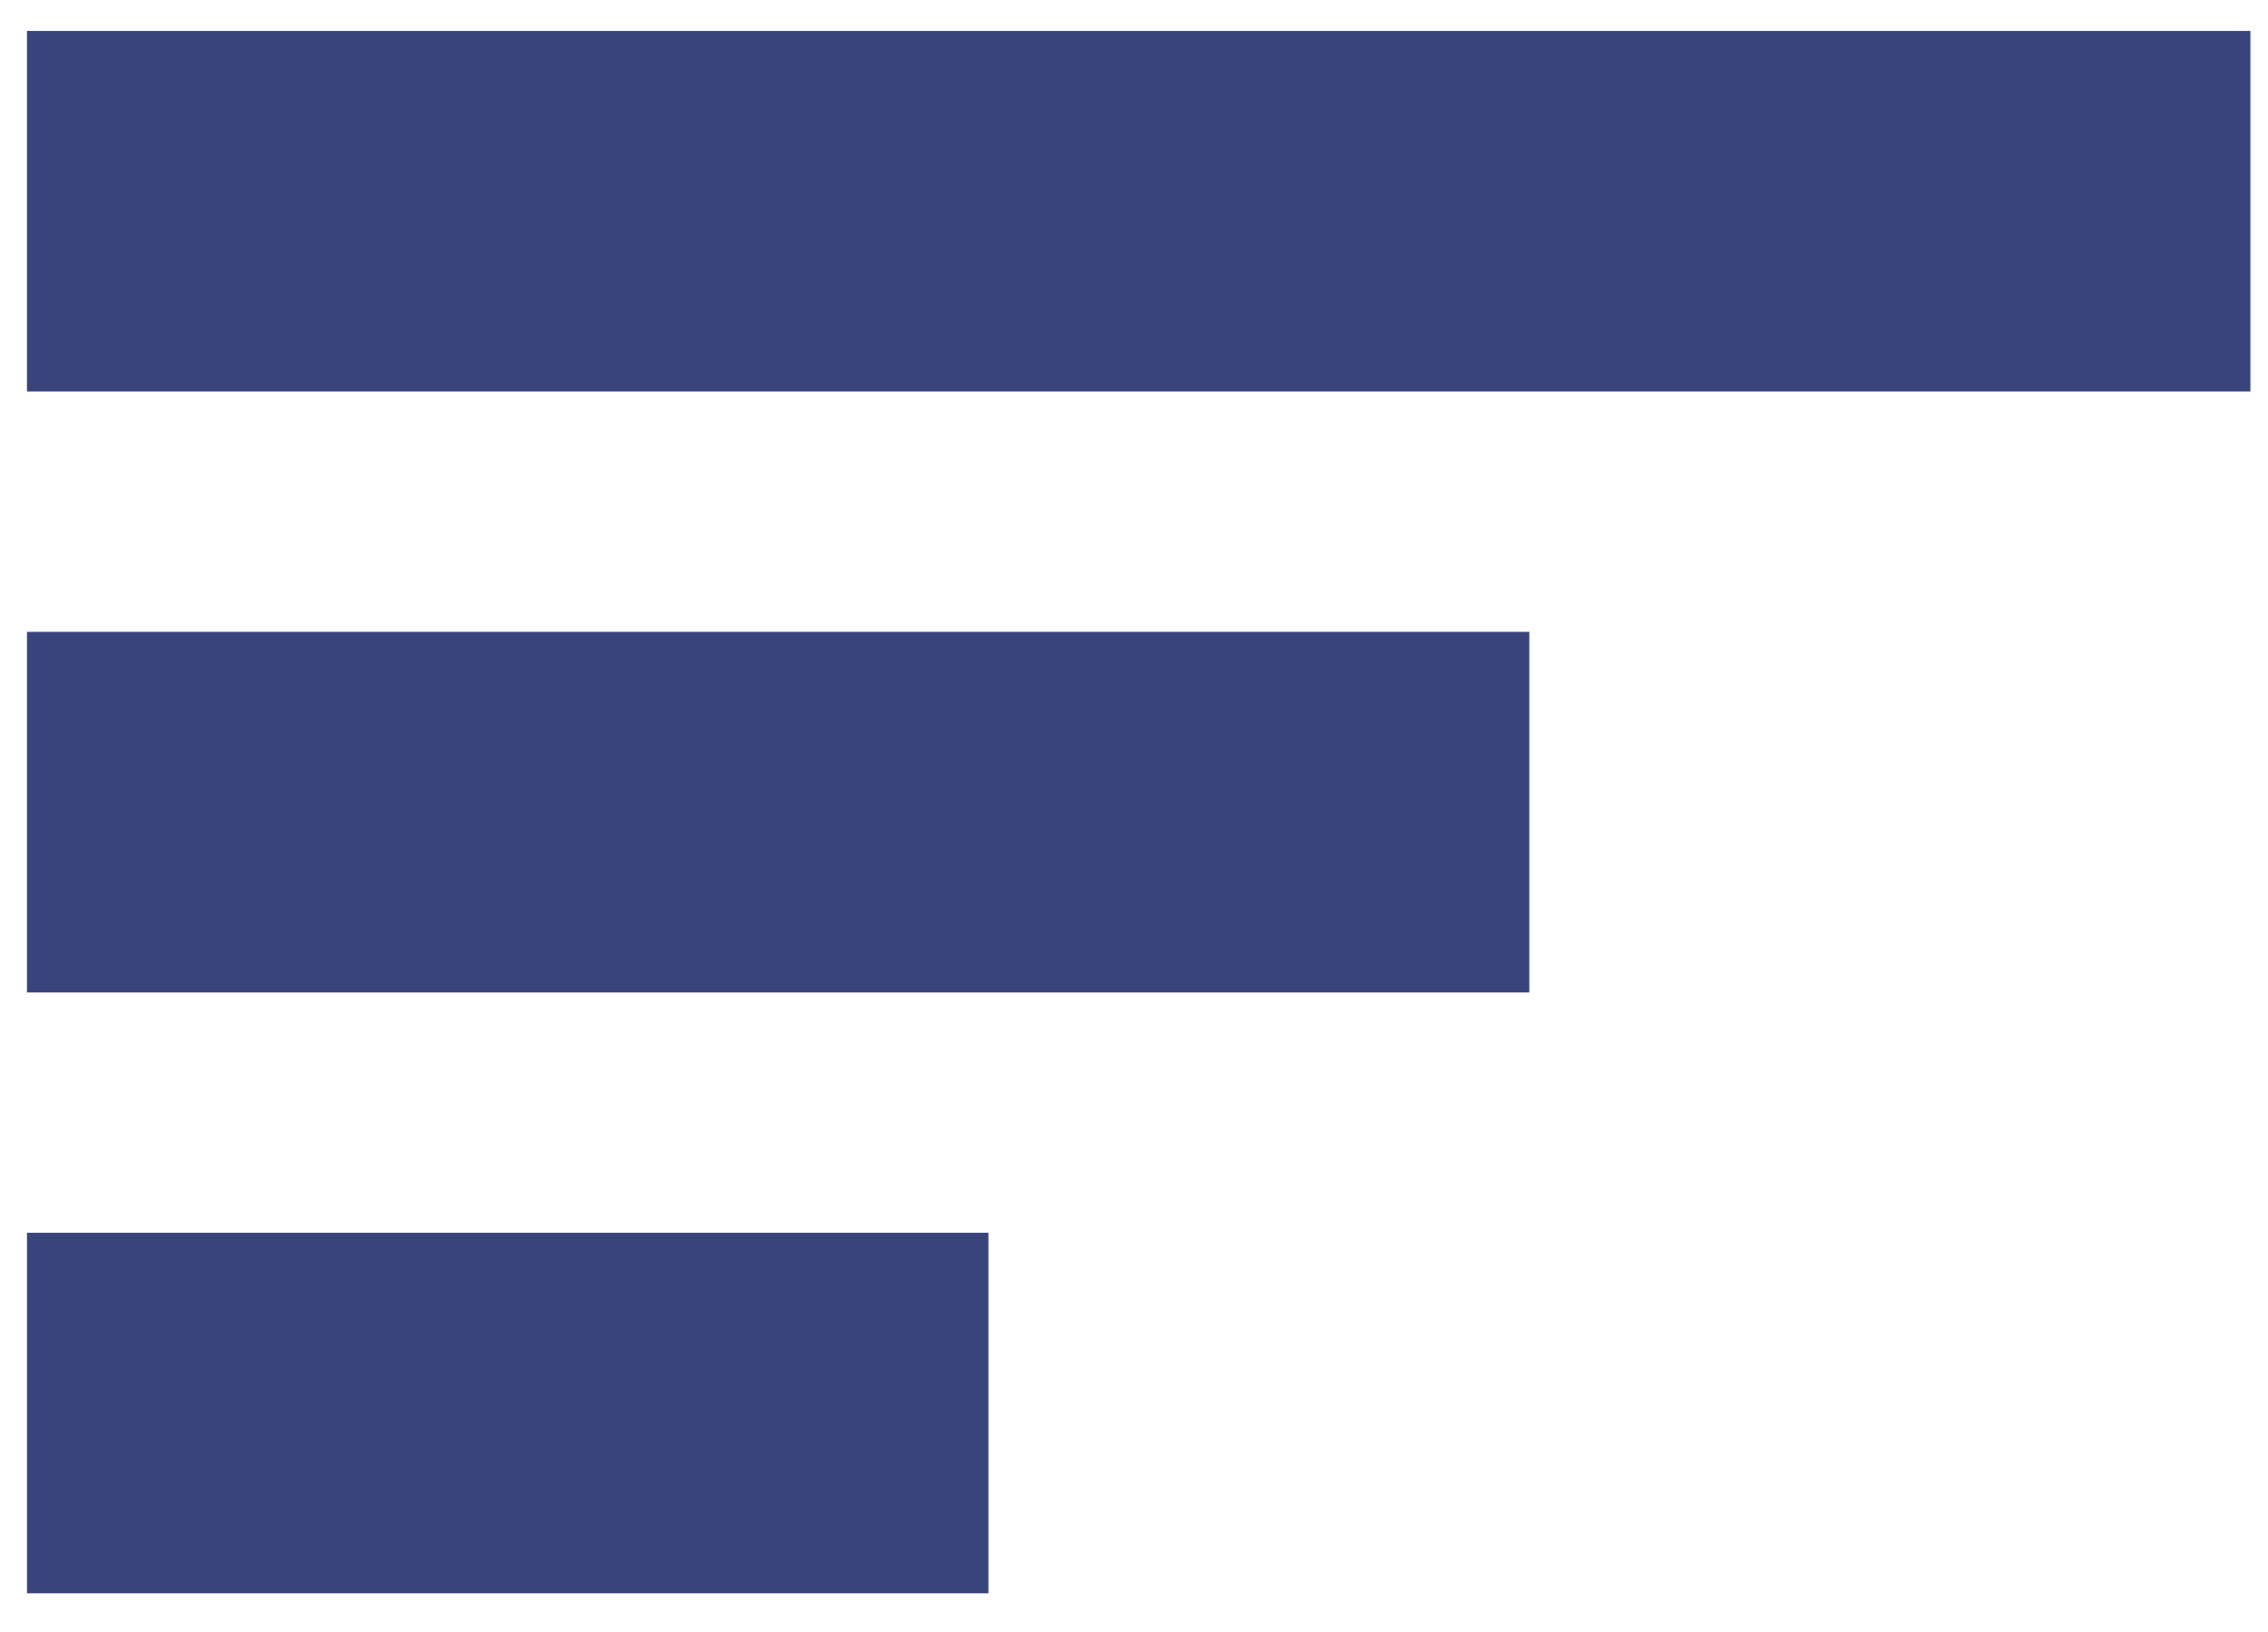
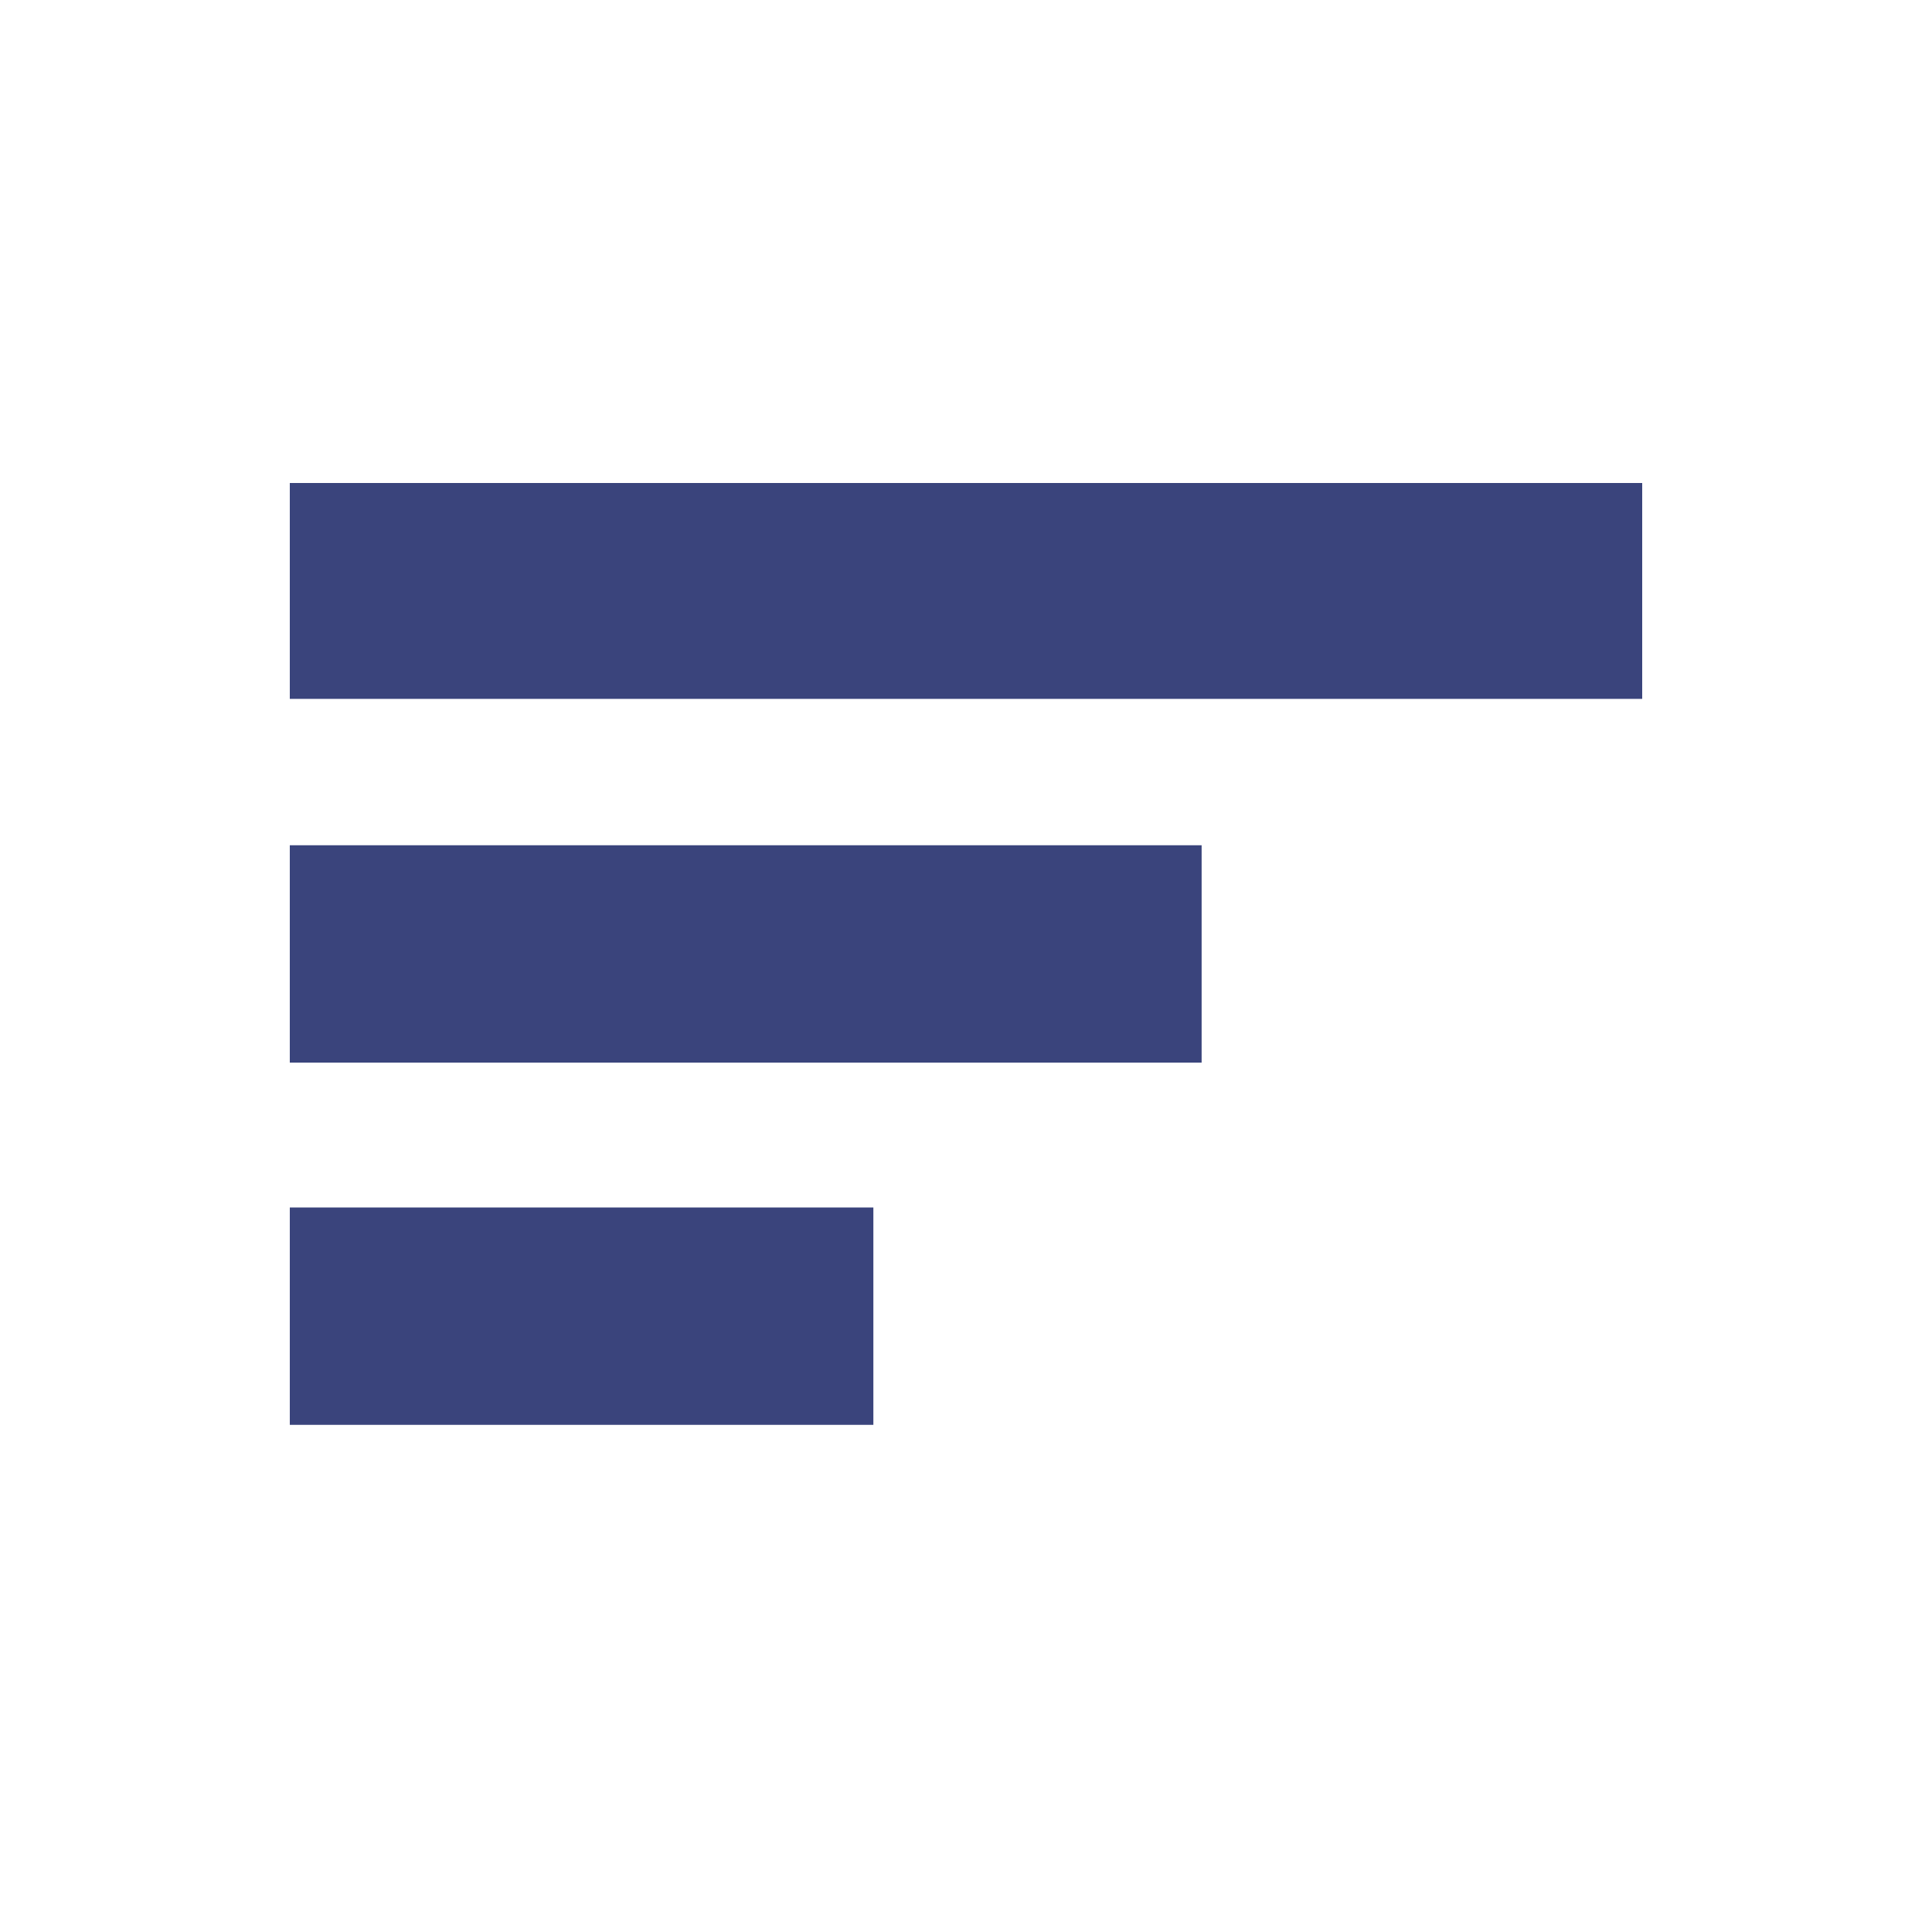
- <svg xmlns="http://www.w3.org/2000/svg" width="57" height="41" viewBox="0 0 57 41" fill="none">
-   <rect x="38.435" y="15.88" width="9.062" height="37.757" transform="rotate(90 38.4348 15.8801)" fill="#3A447C" />
-   <rect x="24.842" y="30.983" width="9.062" height="24.164" transform="rotate(90 24.8423 30.9829)" fill="#3A447C" />
-   <path d="M56.558 0.777L56.558 9.839L0.678 9.839L0.678 0.777L56.558 0.777Z" fill="#3A447C" />
+ <svg xmlns="http://www.w3.org/2000/svg" width="80" height="80" viewBox="0 0 80 80" fill="none">
+   <rect x="49.757" y="35" width="9" height="37.757" transform="rotate(90 49.7568 35)" fill="#3A447C" />
+   <rect x="36.164" y="50" width="9" height="24.164" transform="rotate(90 36.1643 50)" fill="#3A447C" />
+   <path d="M68 20L68 28.939L12 28.939L12 20L68 20Z" fill="#3A447C" />
</svg>
